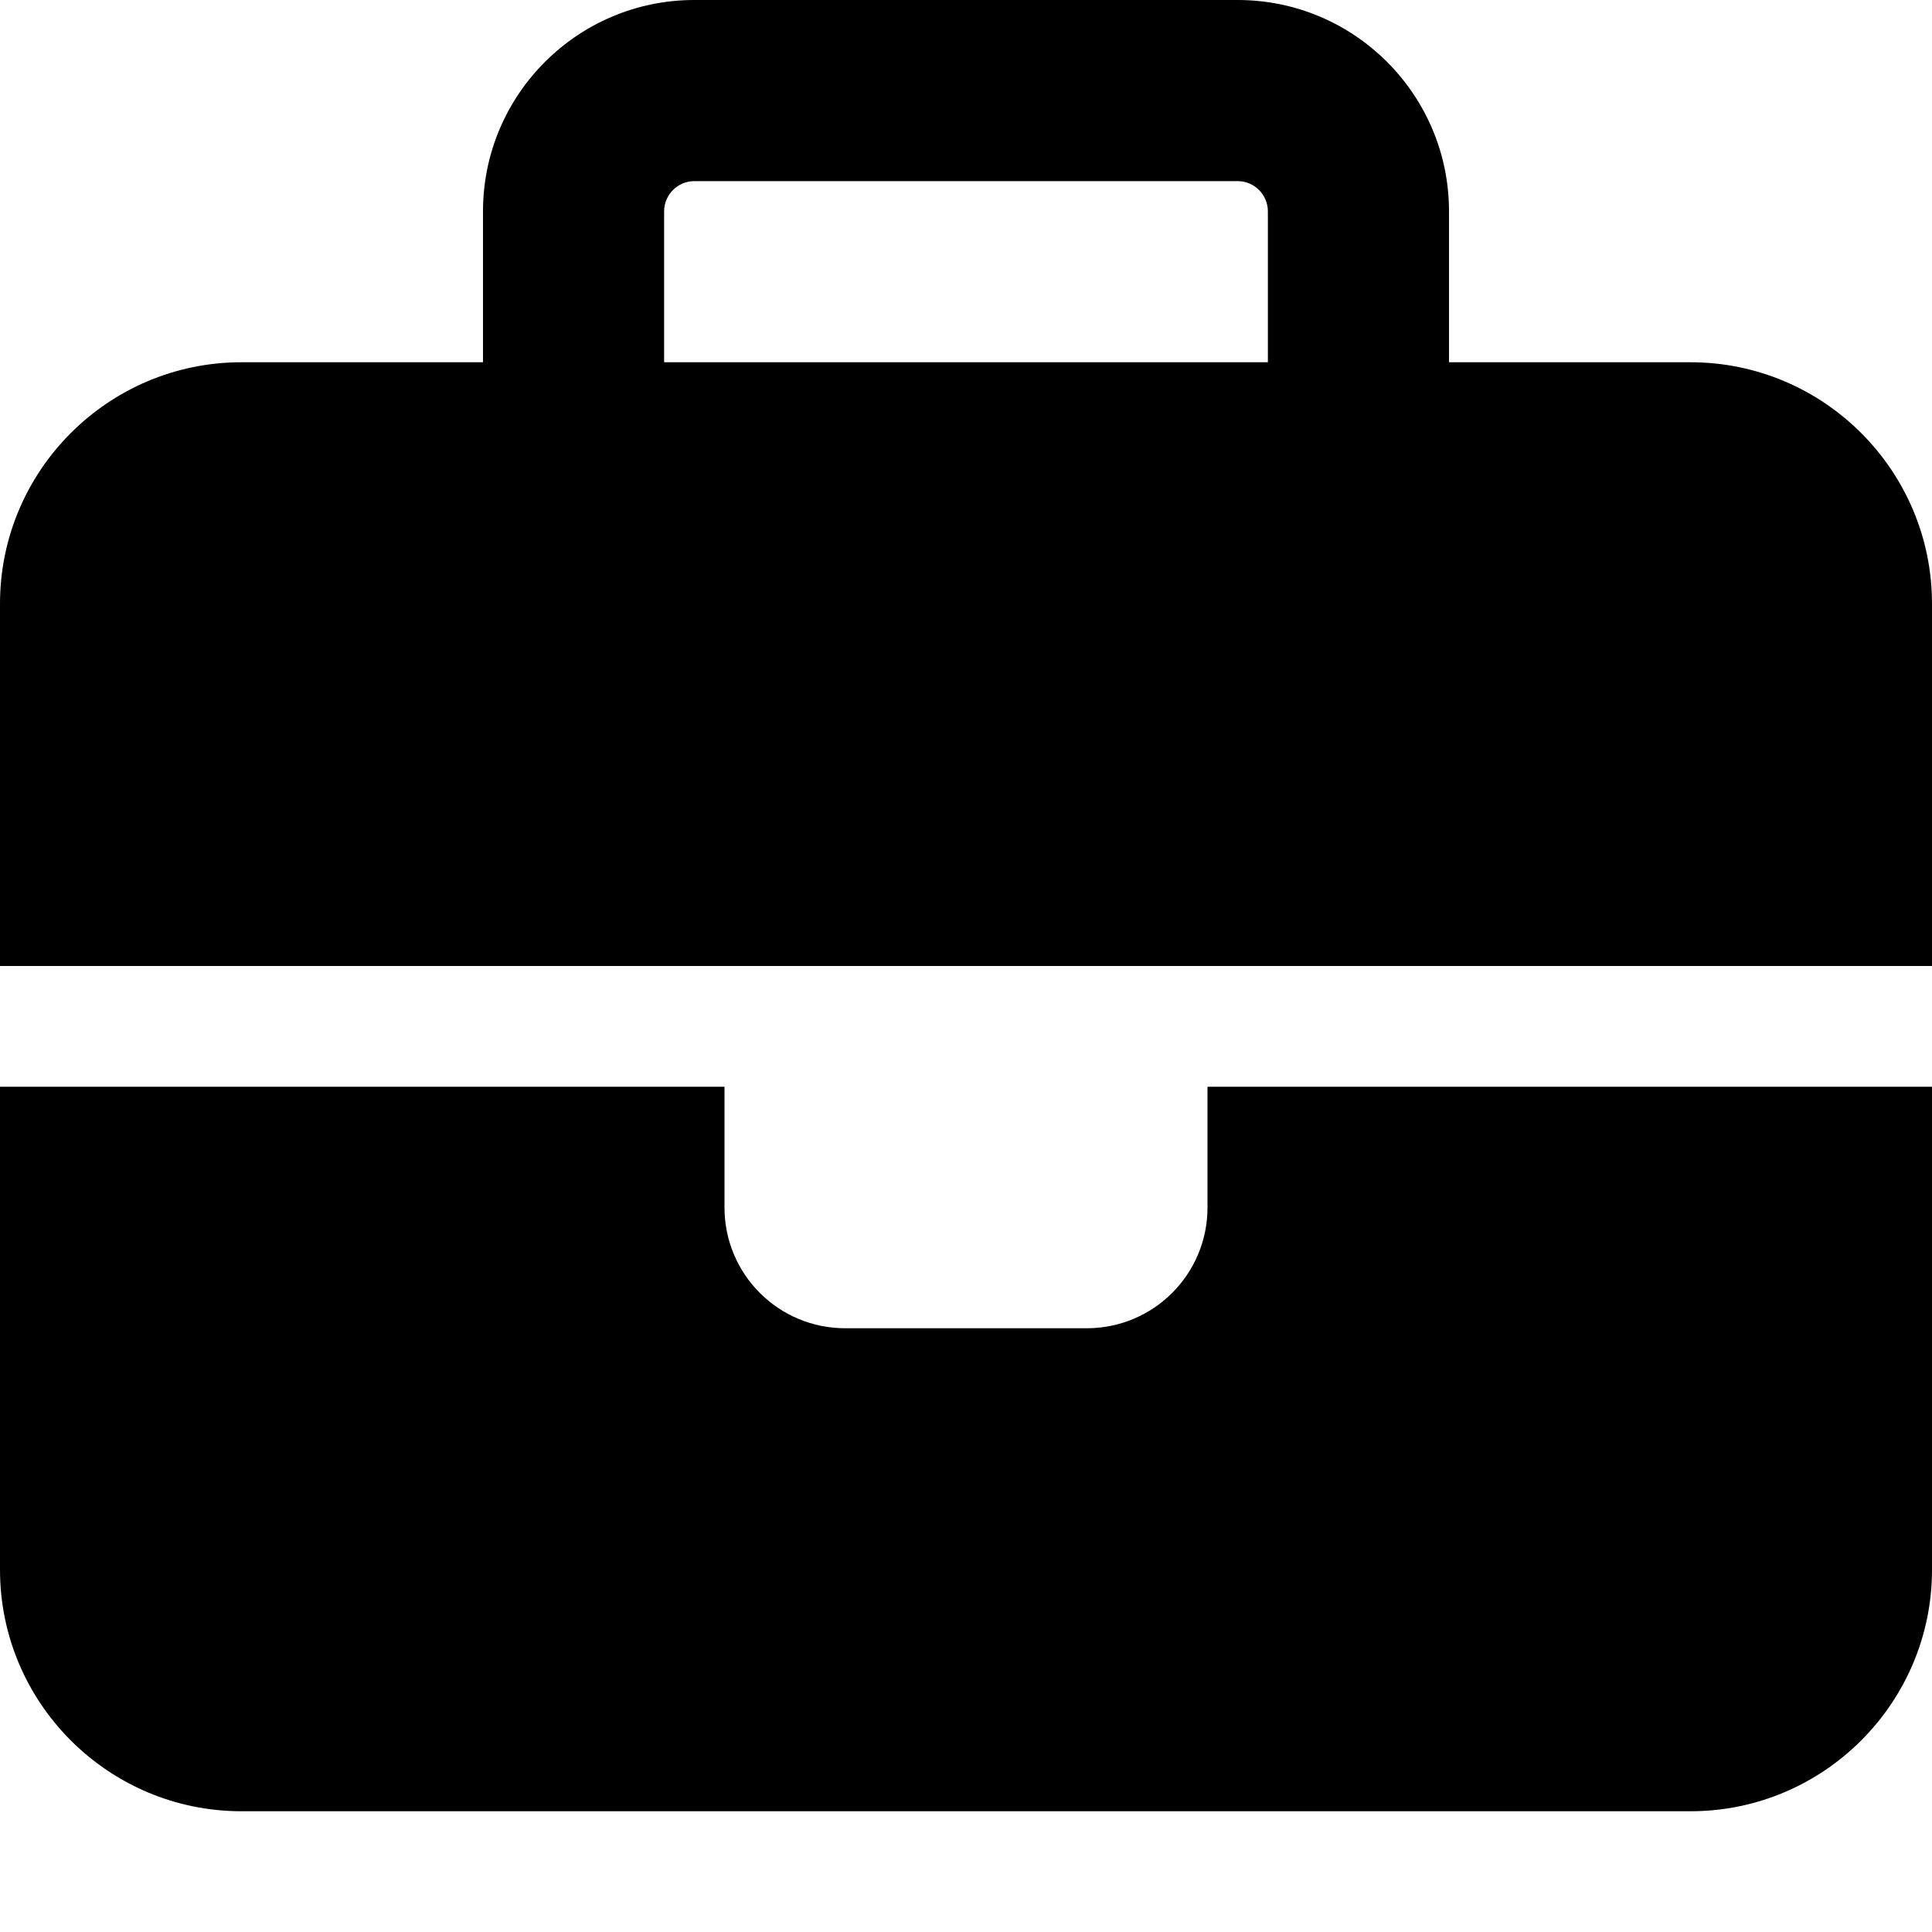
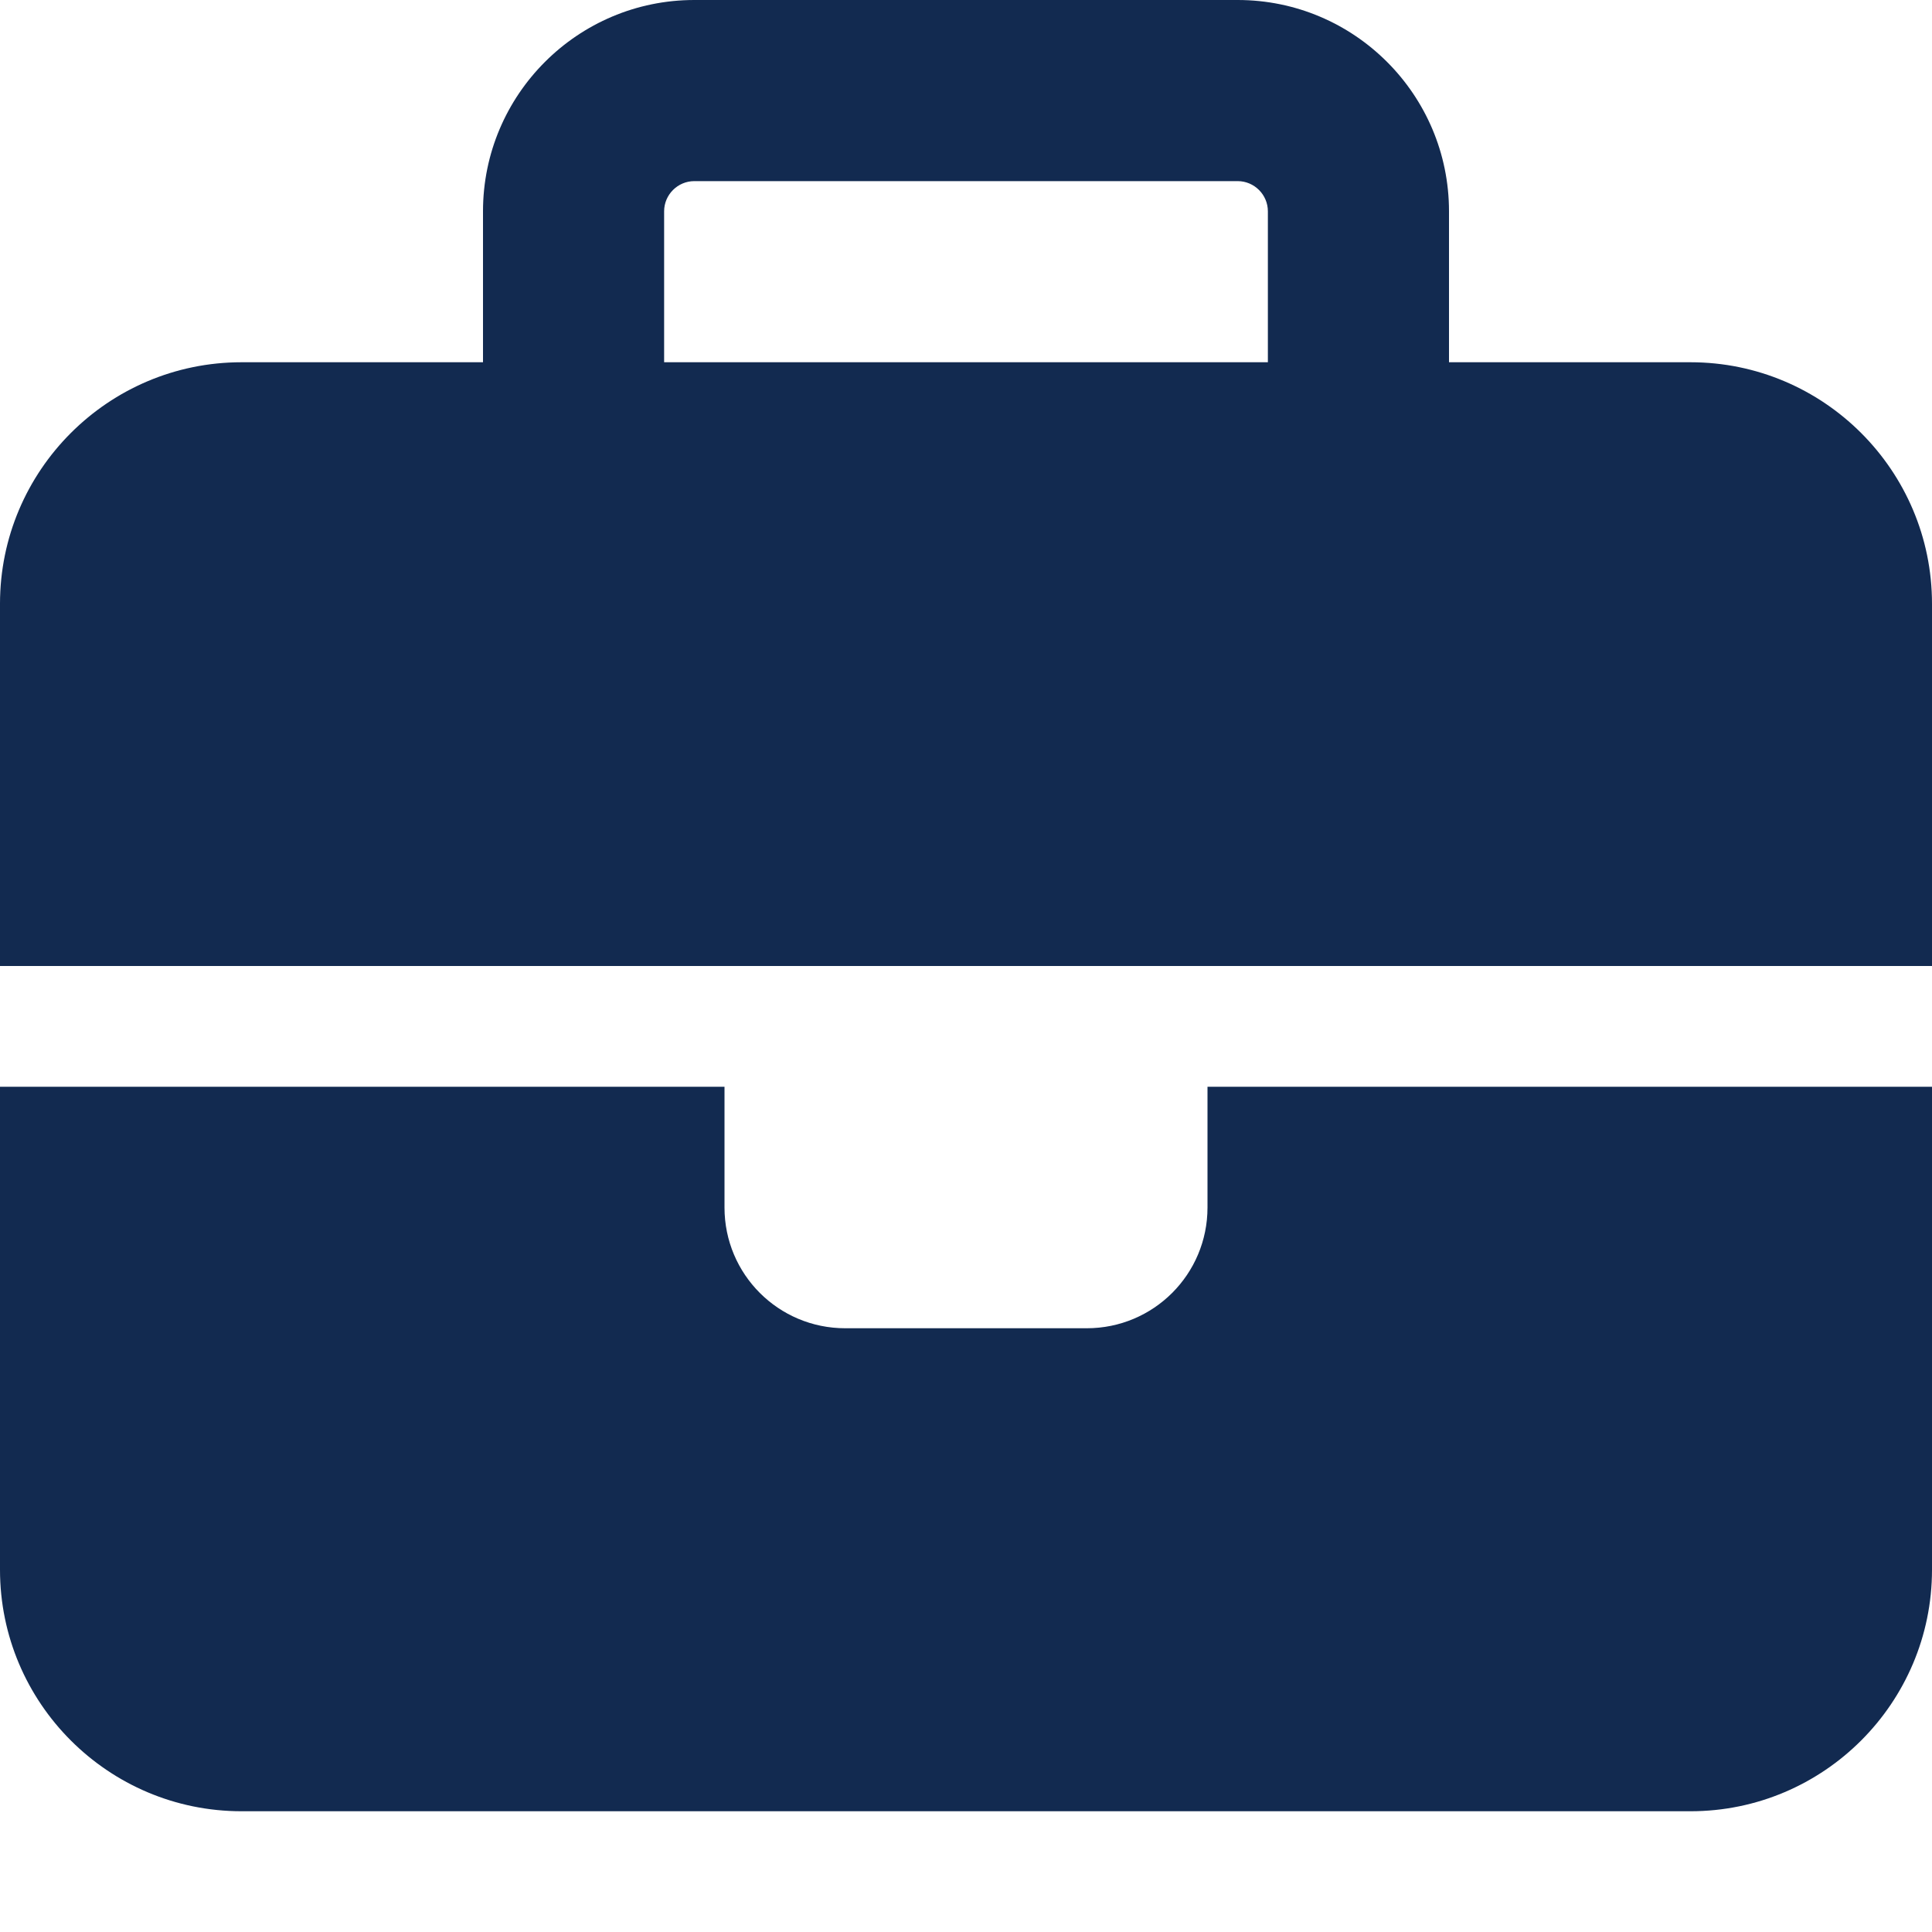
<svg xmlns="http://www.w3.org/2000/svg" viewBox="0 0 512 512">
-   <path fill="0122a50" d="M184 48l144 0c4.4 0 8 3.6 8 8l0 40L176 96l0-40c0-4.4 3.6-8 8-8zm-56 8l0 40L64 96C28.7 96 0 124.7 0 160l0 96 192 0 128 0 192 0 0-96c0-35.3-28.7-64-64-64l-64 0 0-40c0-30.9-25.1-56-56-56L184 0c-30.9 0-56 25.1-56 56zM512 288l-192 0 0 32c0 17.7-14.3 32-32 32l-64 0c-17.7 0-32-14.3-32-32l0-32L0 288 0 416c0 35.3 28.7 64 64 64l384 0c35.3 0 64-28.7 64-64l0-128z" />
+   <path fill="#122a50" d="M184 48l144 0c4.4 0 8 3.6 8 8l0 40L176 96l0-40c0-4.4 3.6-8 8-8zm-56 8l0 40L64 96C28.7 96 0 124.7 0 160l0 96 192 0 128 0 192 0 0-96c0-35.3-28.7-64-64-64l-64 0 0-40c0-30.9-25.1-56-56-56L184 0c-30.9 0-56 25.1-56 56zM512 288l-192 0 0 32c0 17.7-14.3 32-32 32l-64 0c-17.7 0-32-14.3-32-32l0-32L0 288 0 416c0 35.3 28.7 64 64 64l384 0c35.3 0 64-28.7 64-64l0-128z" />
</svg>
